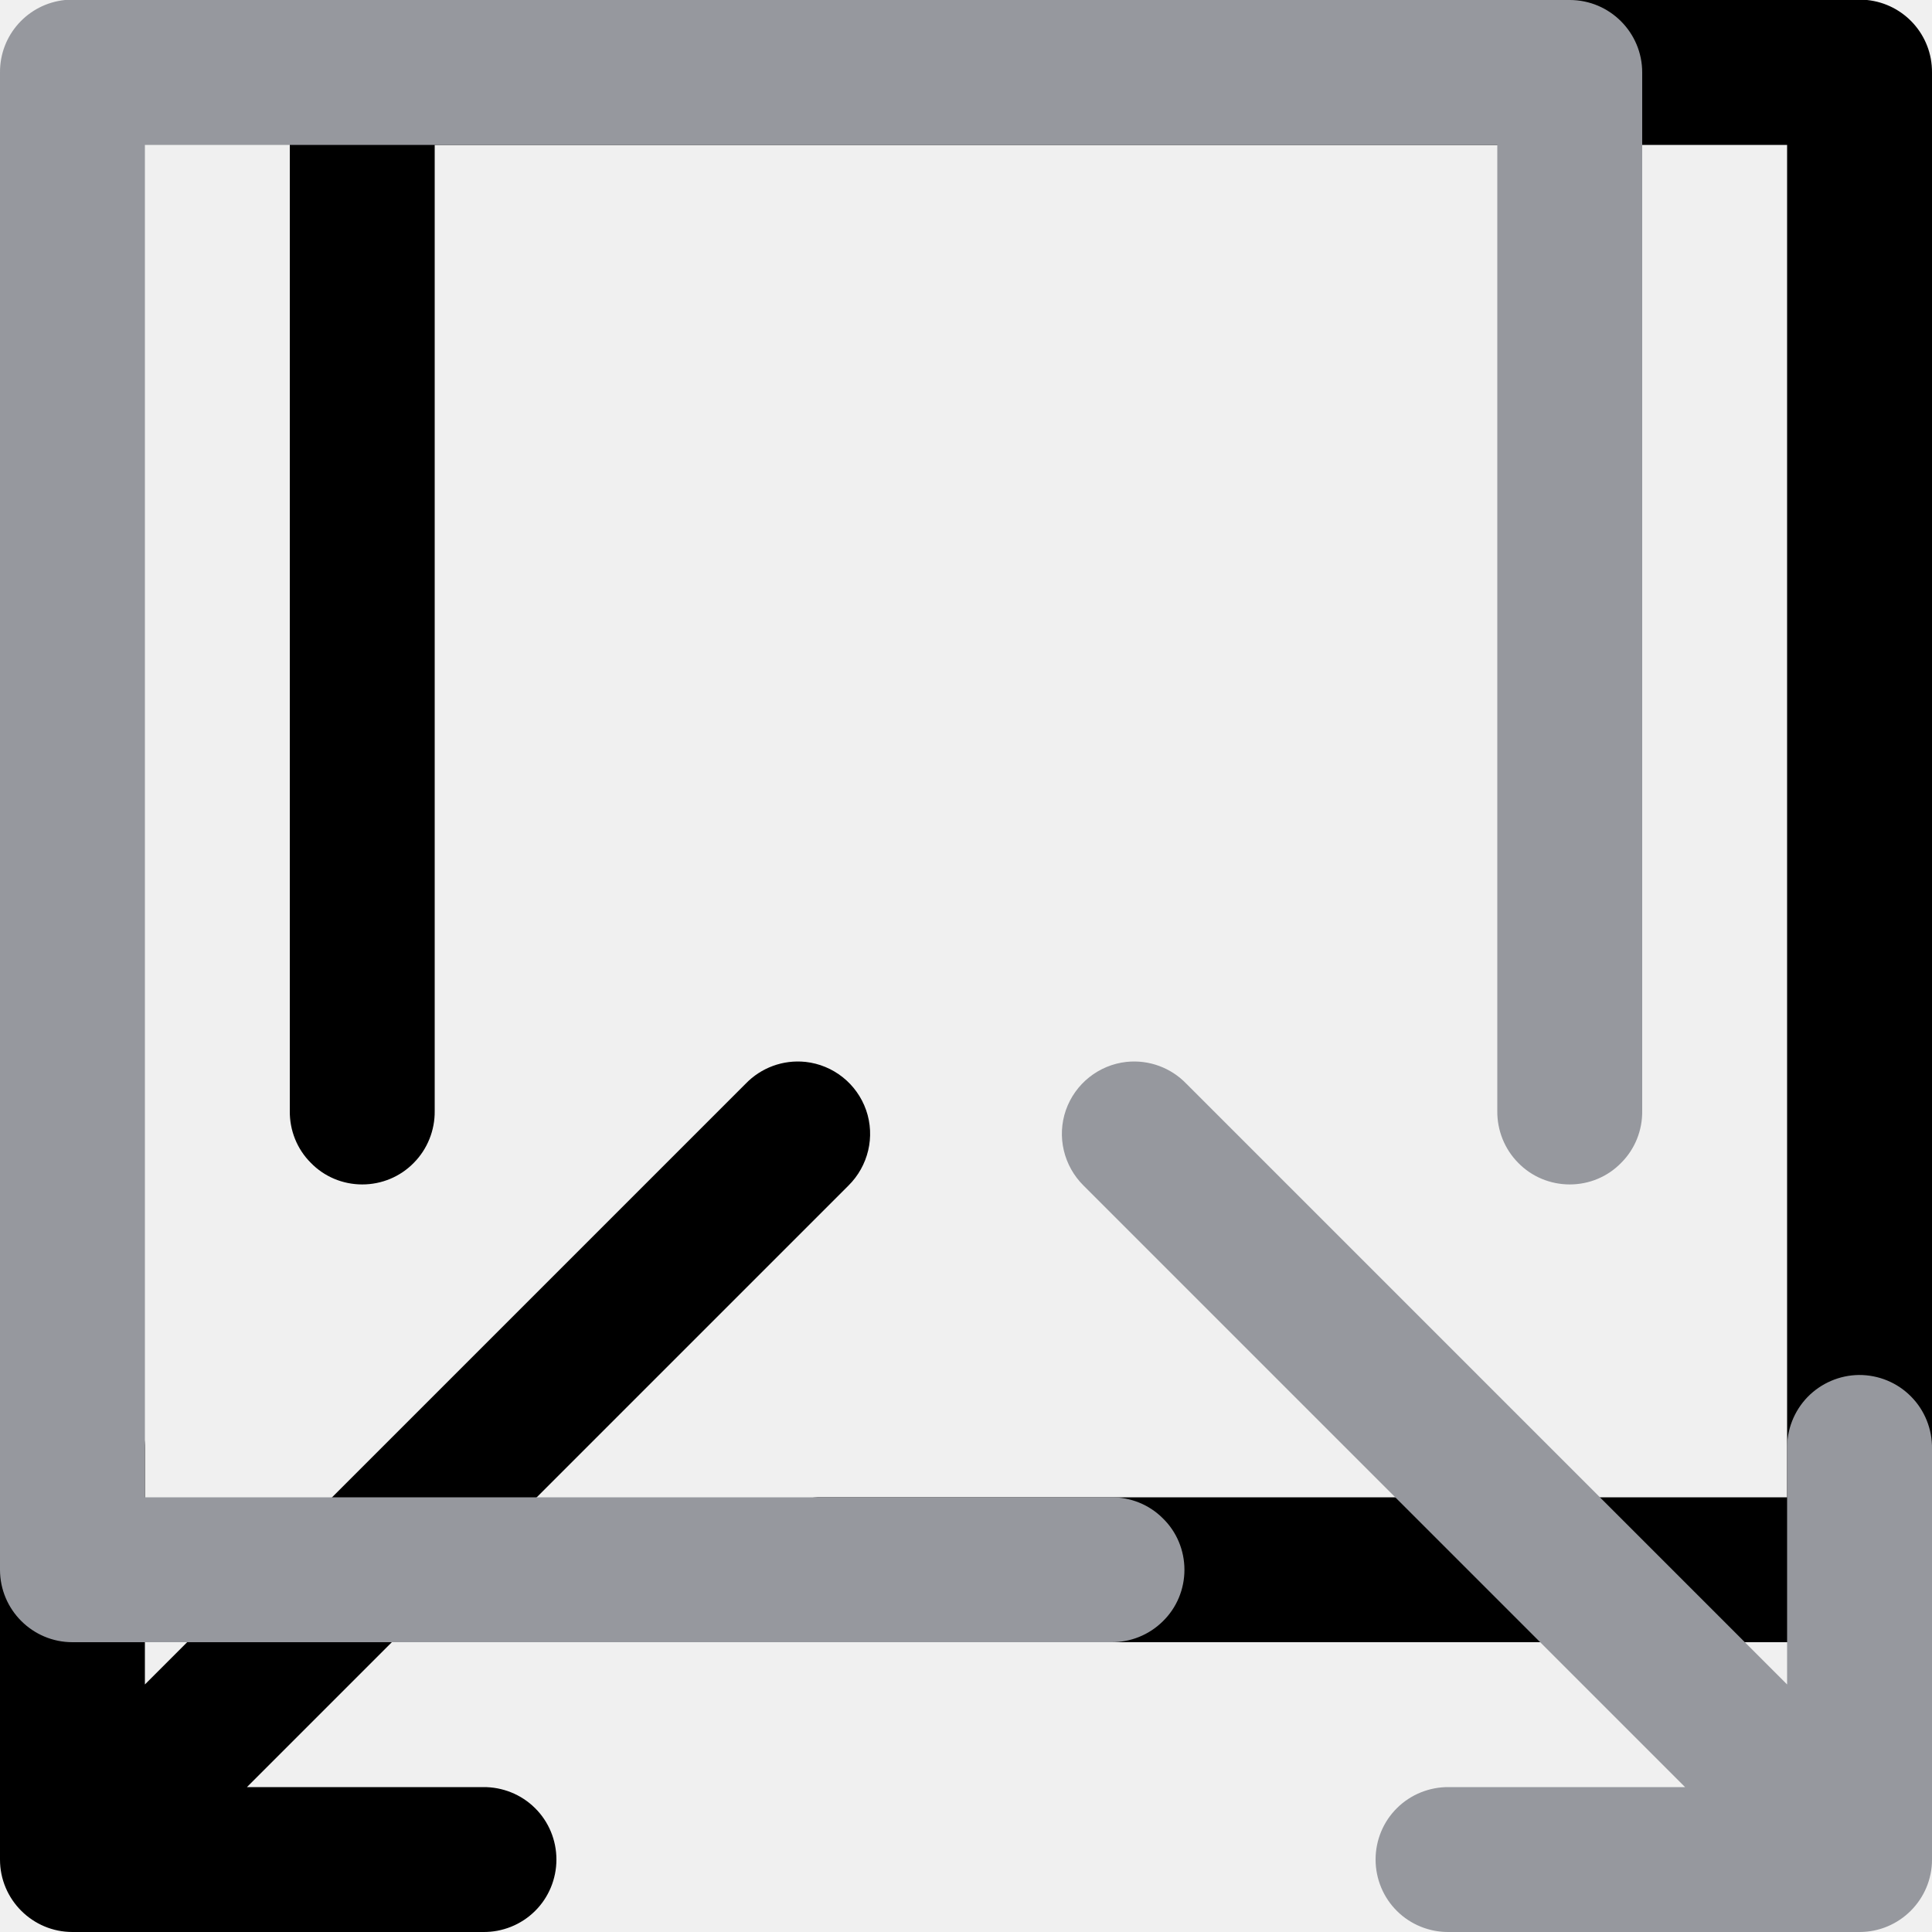
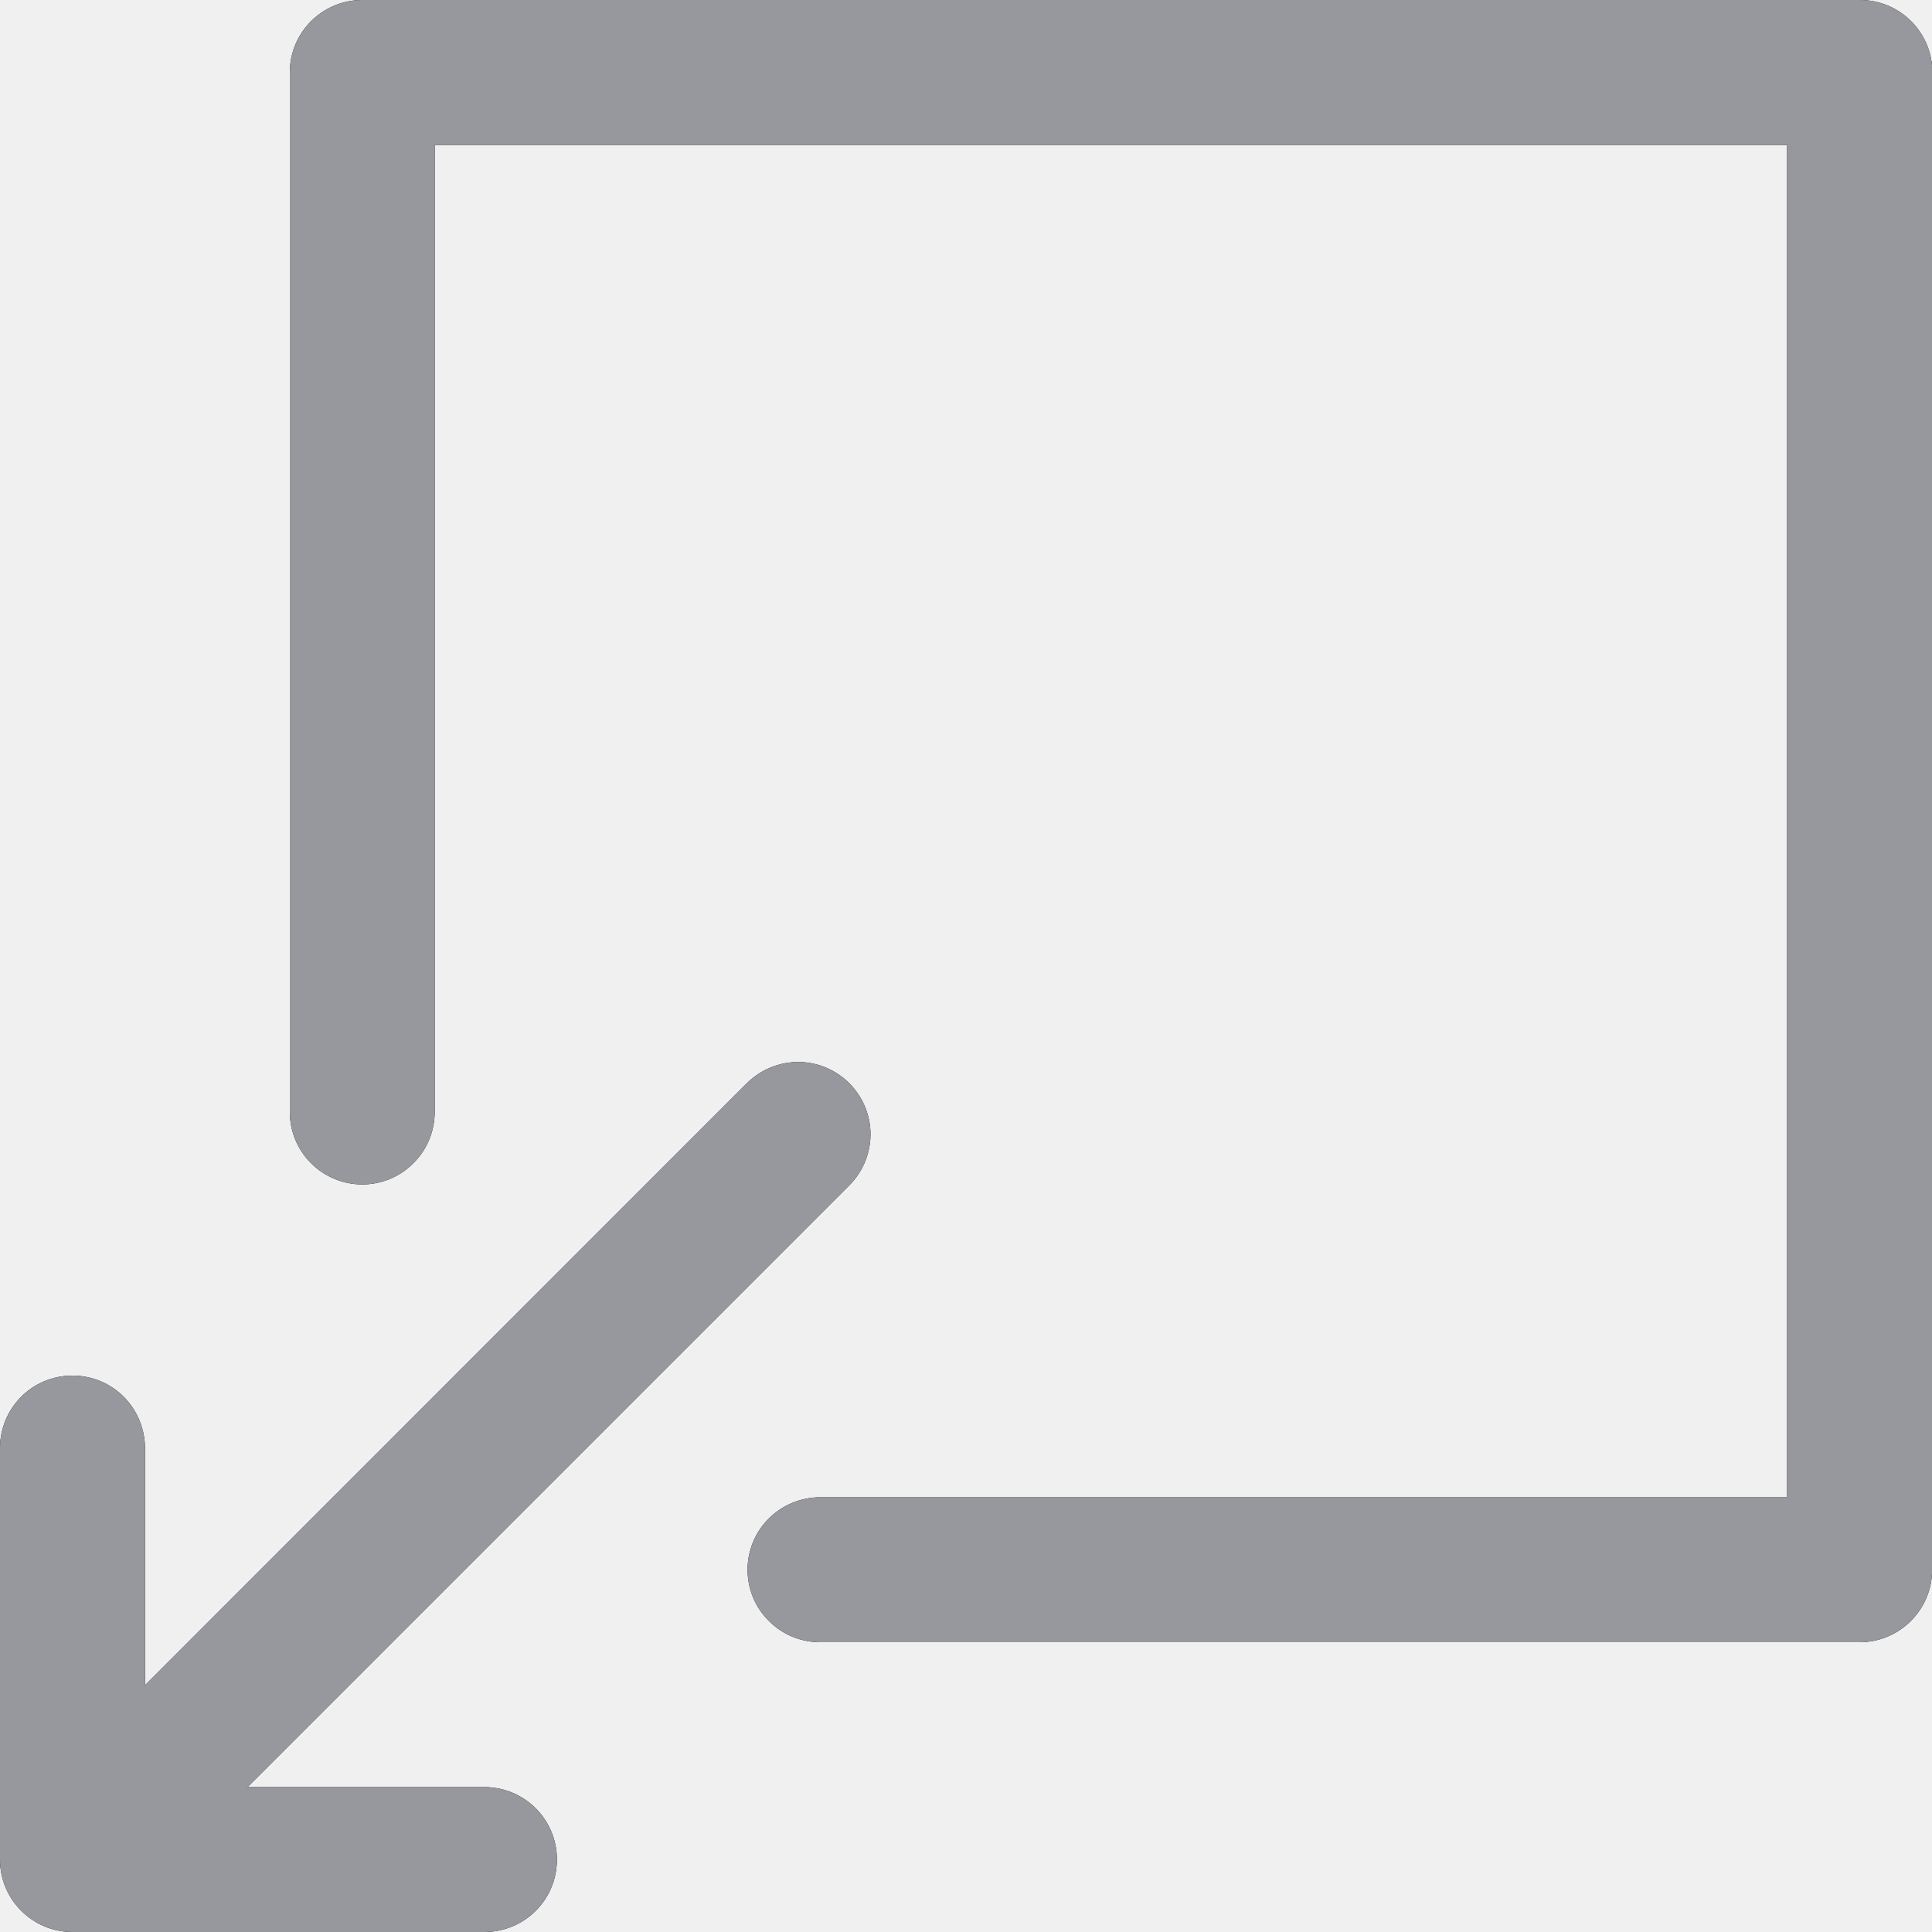
<svg xmlns="http://www.w3.org/2000/svg" xmlns:xlink="http://www.w3.org/1999/xlink" width="16" height="16" viewBox="0 0 16 16">
  <defs>
-     <path id="prefix__a" d="M.538 0C.23.032-.002.291 0 .6V13c0 .331.269.6.6.6h8.6c.161.002.316-.06.43-.173.115-.112.179-.266.179-.427 0-.16-.064-.315-.18-.427-.113-.113-.268-.175-.429-.173h-8V1.2h11.2v8c-.002.16.06.316.173.43.112.115.266.179.427.179.161 0 .315-.064.427-.18.113-.113.175-.268.173-.429V.6c0-.331-.269-.6-.6-.6H.538zM9.33 8.794c-.23.025-.426.18-.503.4-.076.219-.018.462.147.625l4.981 4.981H12c-.16-.002-.316.06-.43.173-.114.112-.178.266-.178.427 0 .16.064.315.178.427.114.113.27.175.43.173h3.4c.331 0 .6-.269.6-.6V12c.003-.163-.06-.32-.173-.434-.114-.116-.27-.18-.433-.179-.16.002-.313.068-.425.183-.111.115-.172.27-.169.43v1.95L9.825 8.975c-.128-.133-.31-.2-.494-.181z" />
+     <path id="prefix__a" d="M7.206 9.331c-.025-.23-.18-.426-.4-.503-.219-.076-.462-.018-.625.147l-4.98 4.981V12c.001-.16-.061-.316-.174-.43-.112-.114-.266-.178-.427-.178-.16 0-.315.064-.427.178-.113.114-.175.27-.173.43v3.4c0 .331.269.6.6.6H4c.162.003.32-.06.434-.173.116-.114.18-.27.178-.433-.001-.16-.067-.313-.182-.425-.115-.111-.27-.172-.43-.169H2.05l4.975-4.975c.133-.128.2-.31.181-.494M16 .538c-.032-.307-.291-.54-.6-.538H3c-.331 0-.6.269-.6.6v8.6c-.002.16.06.316.173.43.112.114.266.179.427.179.16 0 .315-.064.427-.18.113-.113.175-.268.173-.429v-8h11.2v11.2h-8c-.16-.002-.316.06-.43.173-.115.112-.179.266-.179.427 0 .16.064.315.18.427.113.113.268.175.43.173h8.6c.33 0 .6-.269.6-.6V.6.537" />
  </defs>
  <g fill="none" fill-rule="evenodd">
    <mask id="prefix__b" fill="#fff">
      <use xlink:href="#prefix__a" />
    </mask>
-     <use fill="#000" fill-rule="nonzero" transform="matrix(-1 0 0 1 16 0)" xlink:href="#prefix__a" />
+     <use fill="#010202" xlink:href="#prefix__a" />
    <path fill="#96989E" d="M0 0H16V16H0z" mask="url(#prefix__b)" />
  </g>
</svg>
